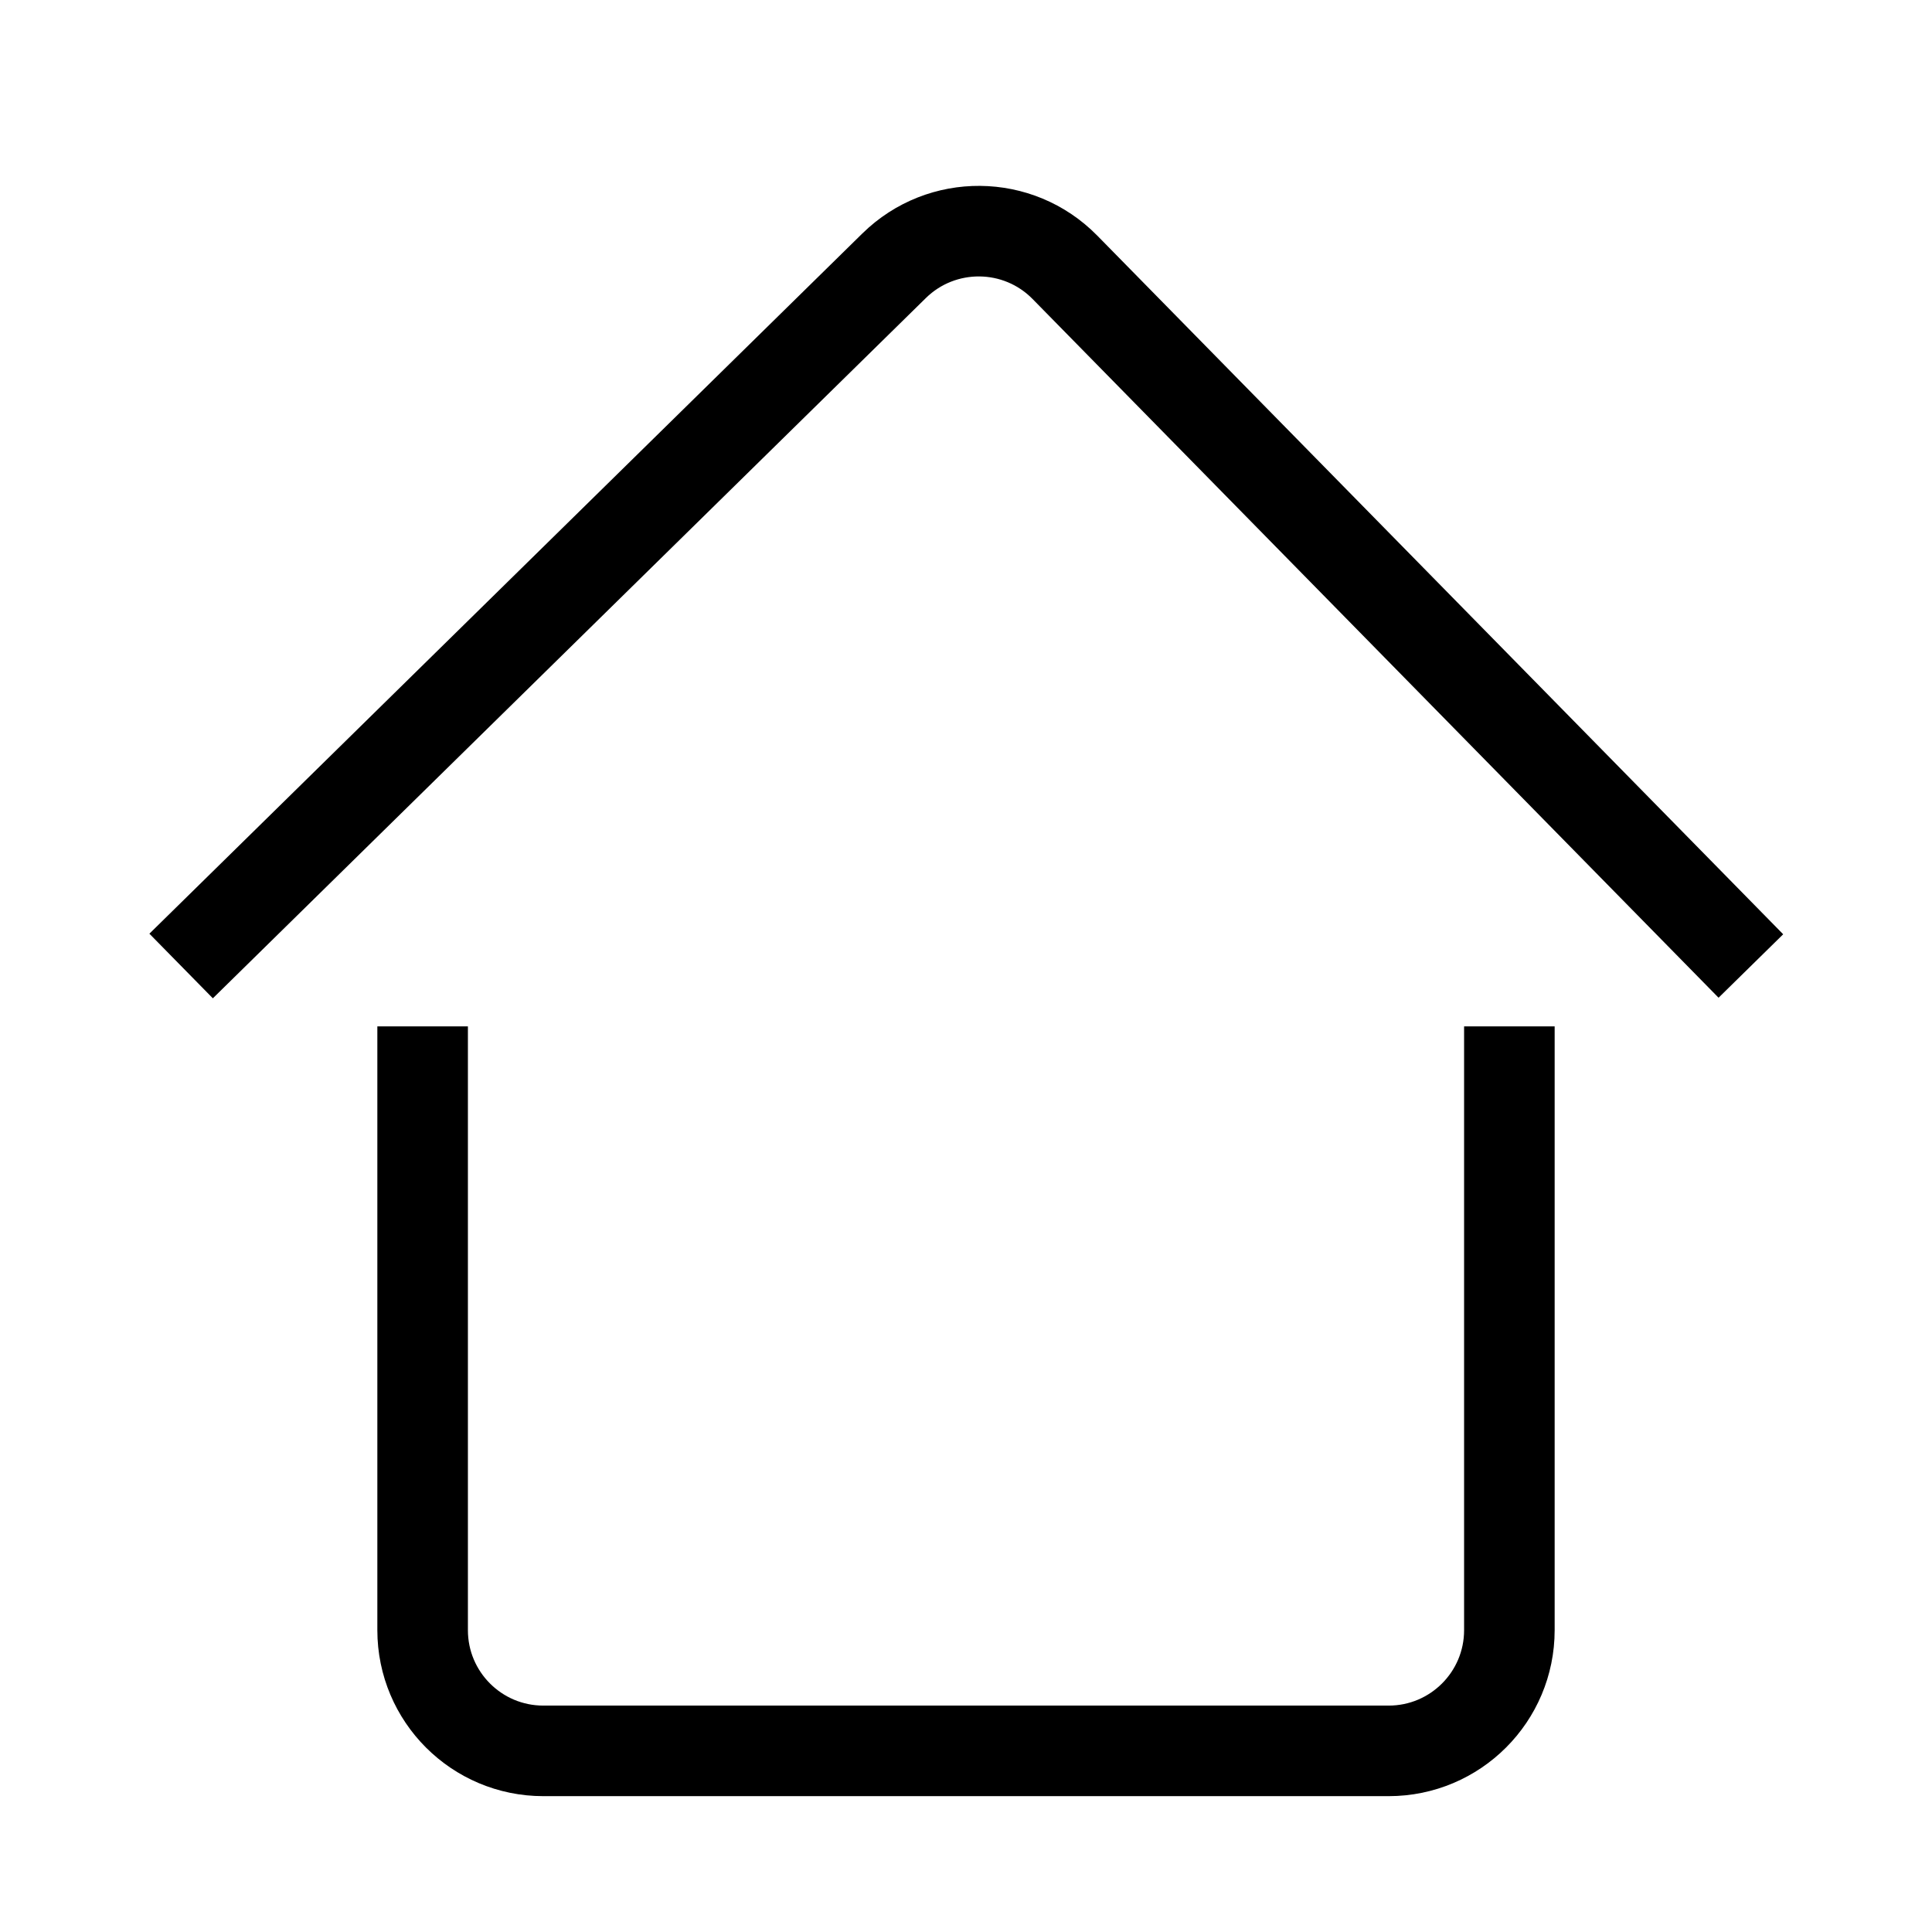
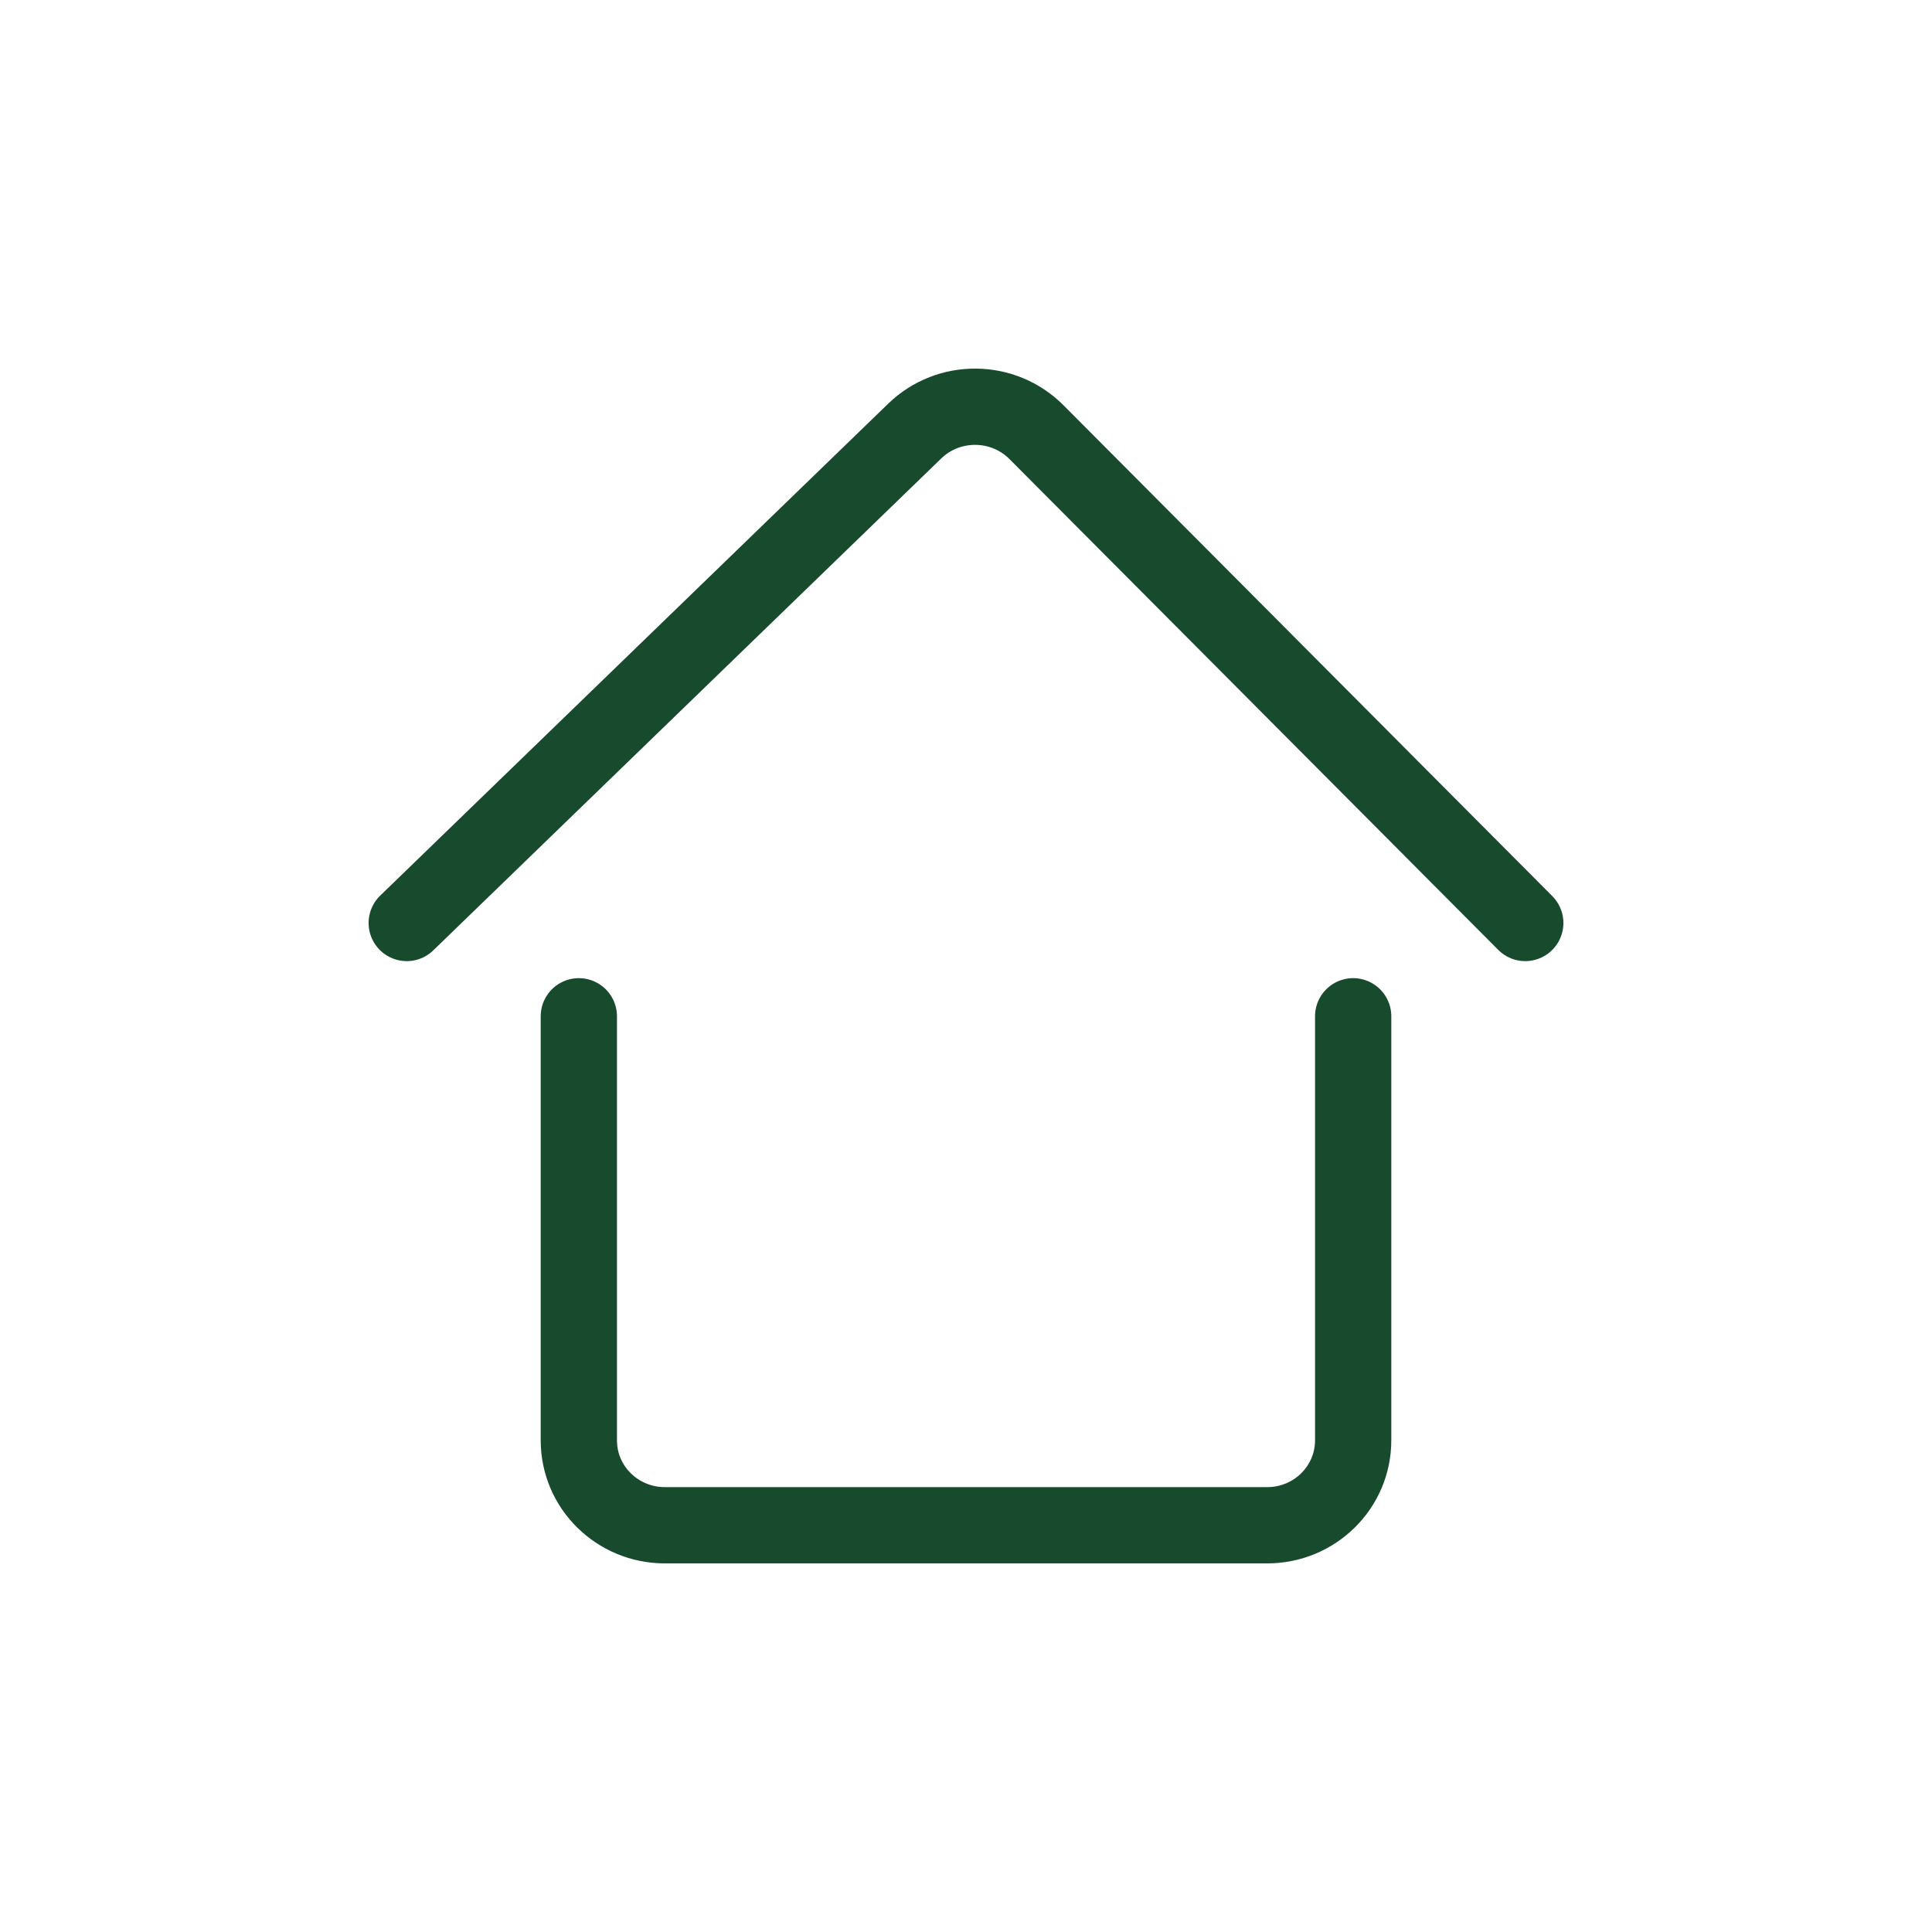
- <svg xmlns="http://www.w3.org/2000/svg" width="32" height="32" viewBox="0 0 32 32" fill="none">
-   <path d="M3 16L14.809 4.402C15.597 3.628 16.864 3.639 17.638 4.427L29 16" stroke="black" stroke-width="1.5" />
-   <path d="M7 17V27C7 28.105 7.895 29 9 29H23C24.105 29 25 28.105 25 27V17" stroke="black" stroke-width="1.5" />
+ <svg xmlns="http://www.w3.org/2000/svg" width="38" height="38" viewBox="0 0 38 38" fill="none">
+   <path d="M8 18.154L17.992 8.478C18.659 7.832 19.731 7.842 20.386 8.5L30 18.154M11.385 19.989V28.331C11.385 29.253 12.142 30 13.077 30H24.923C25.858 30 26.615 29.253 26.615 28.331V19.989" stroke="#184B2D" stroke-width="1.5" stroke-linecap="round" />
</svg>
